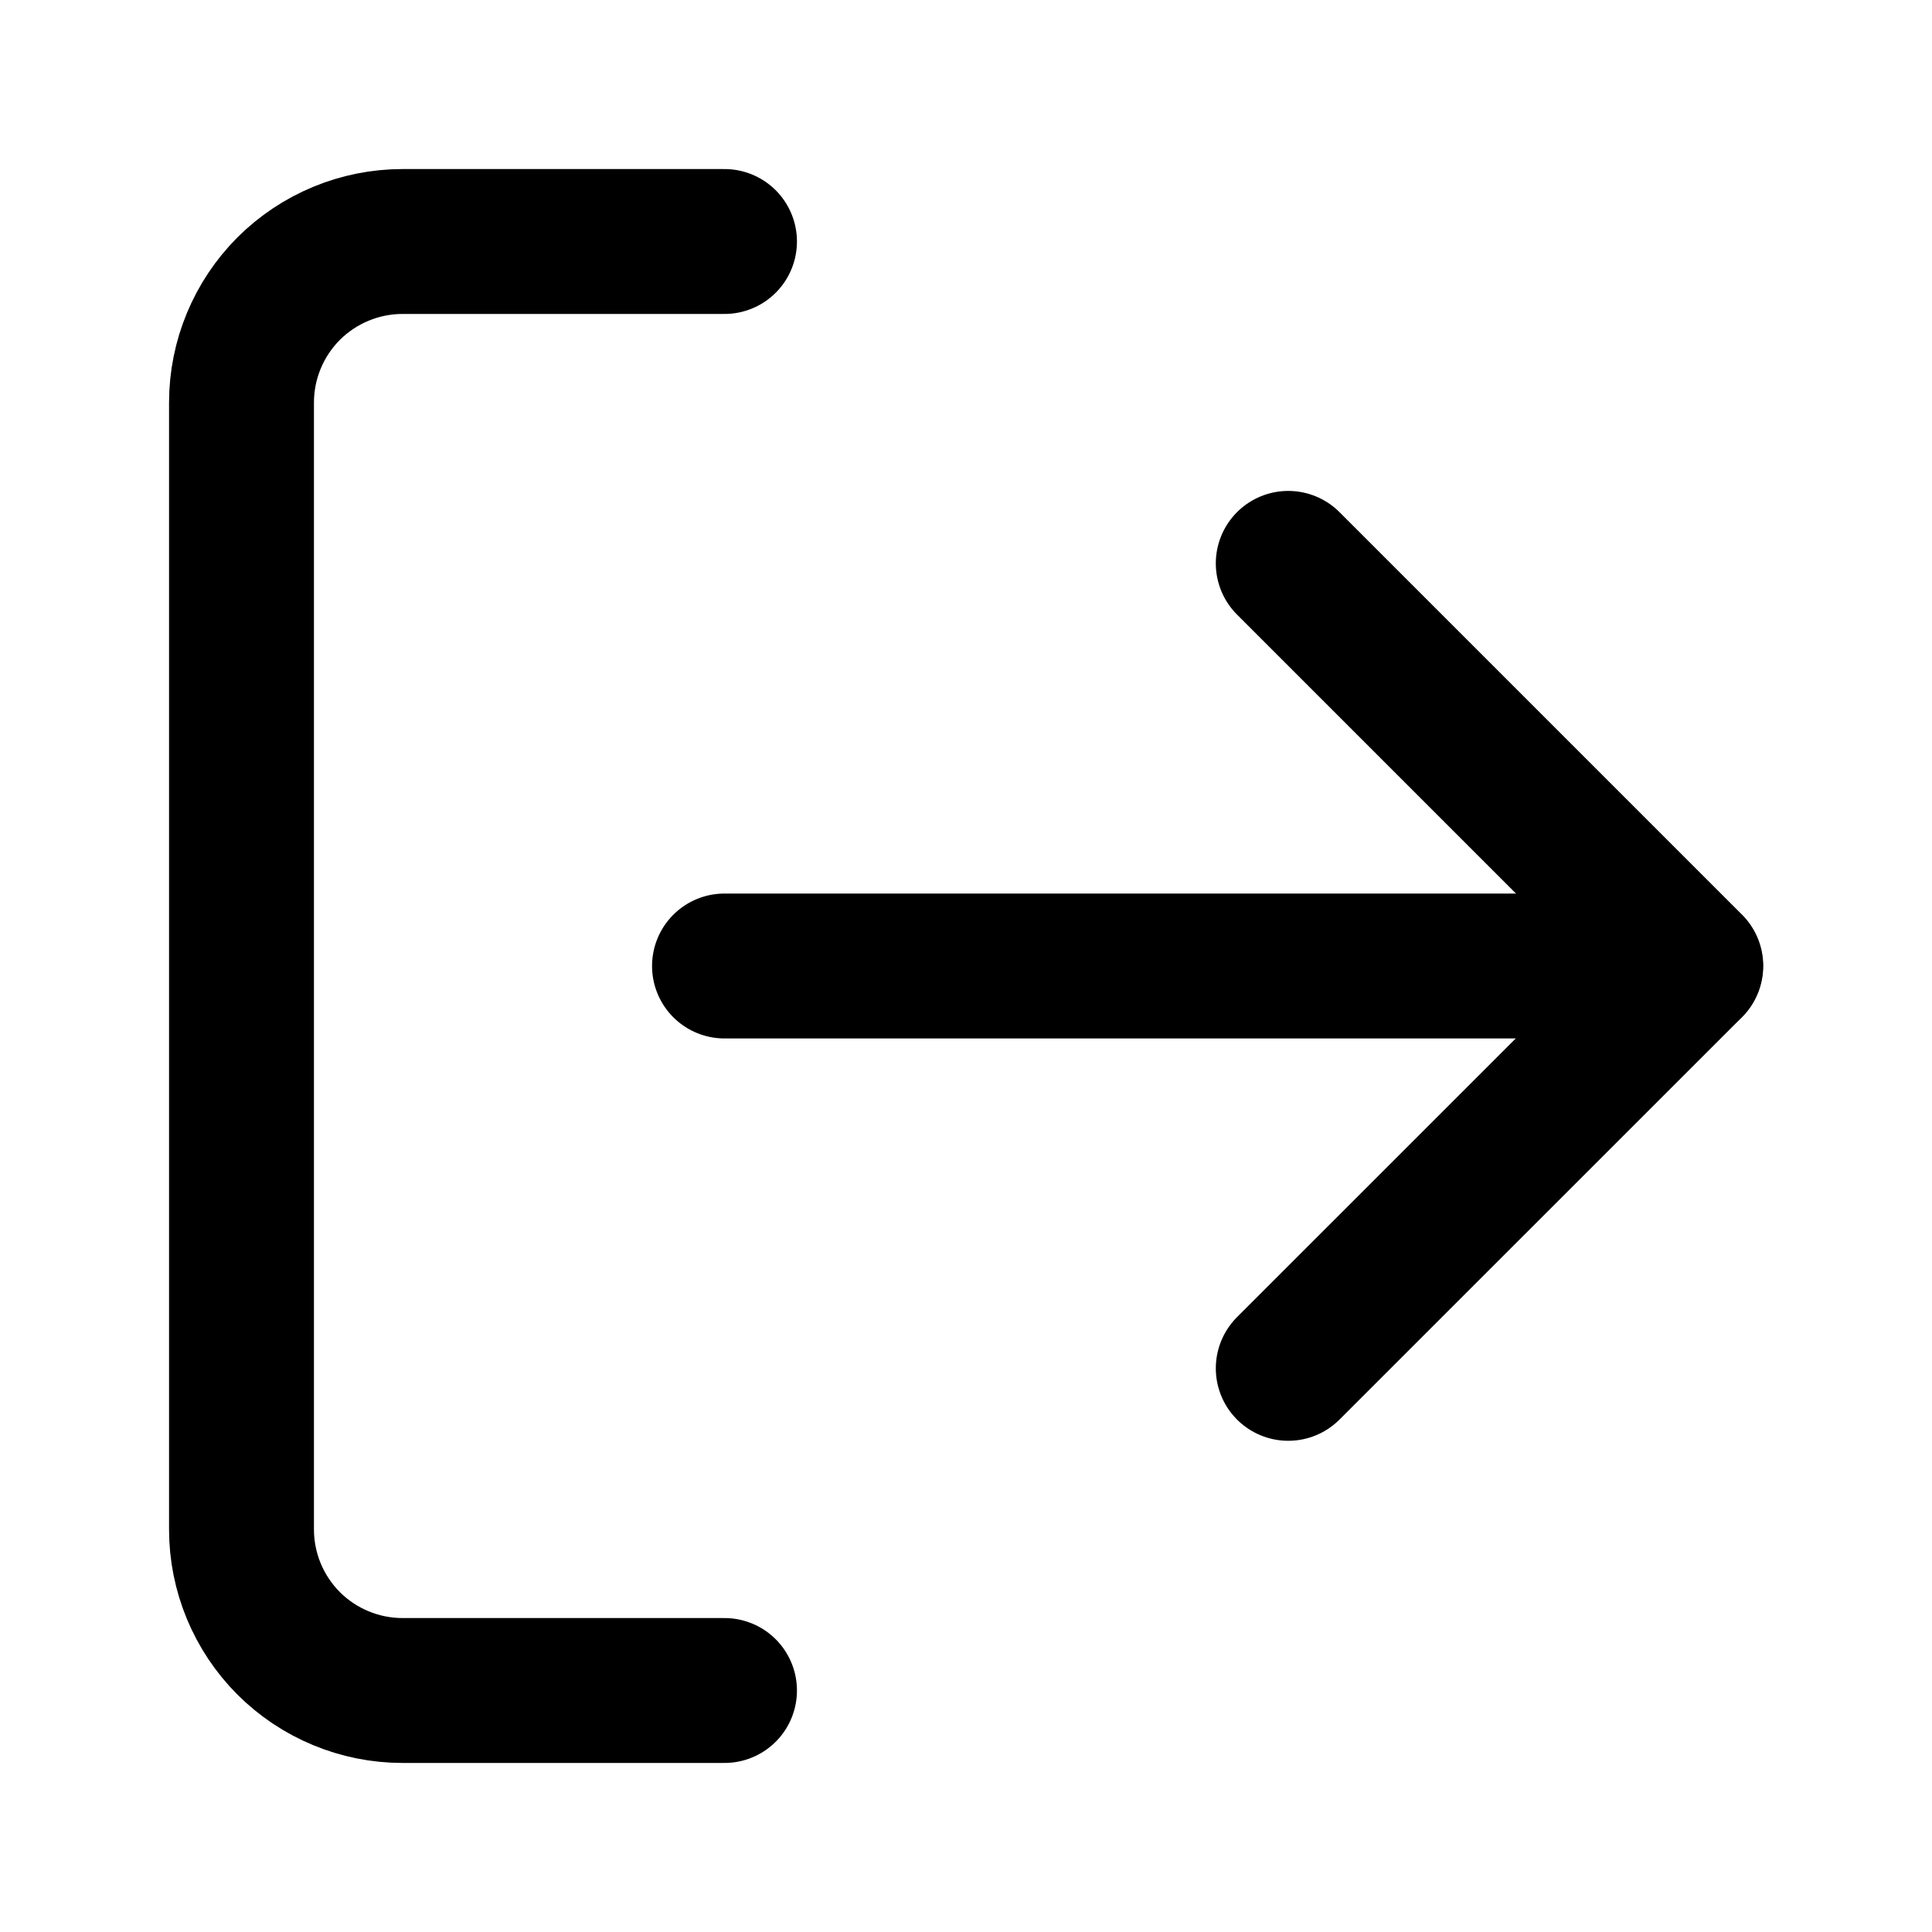
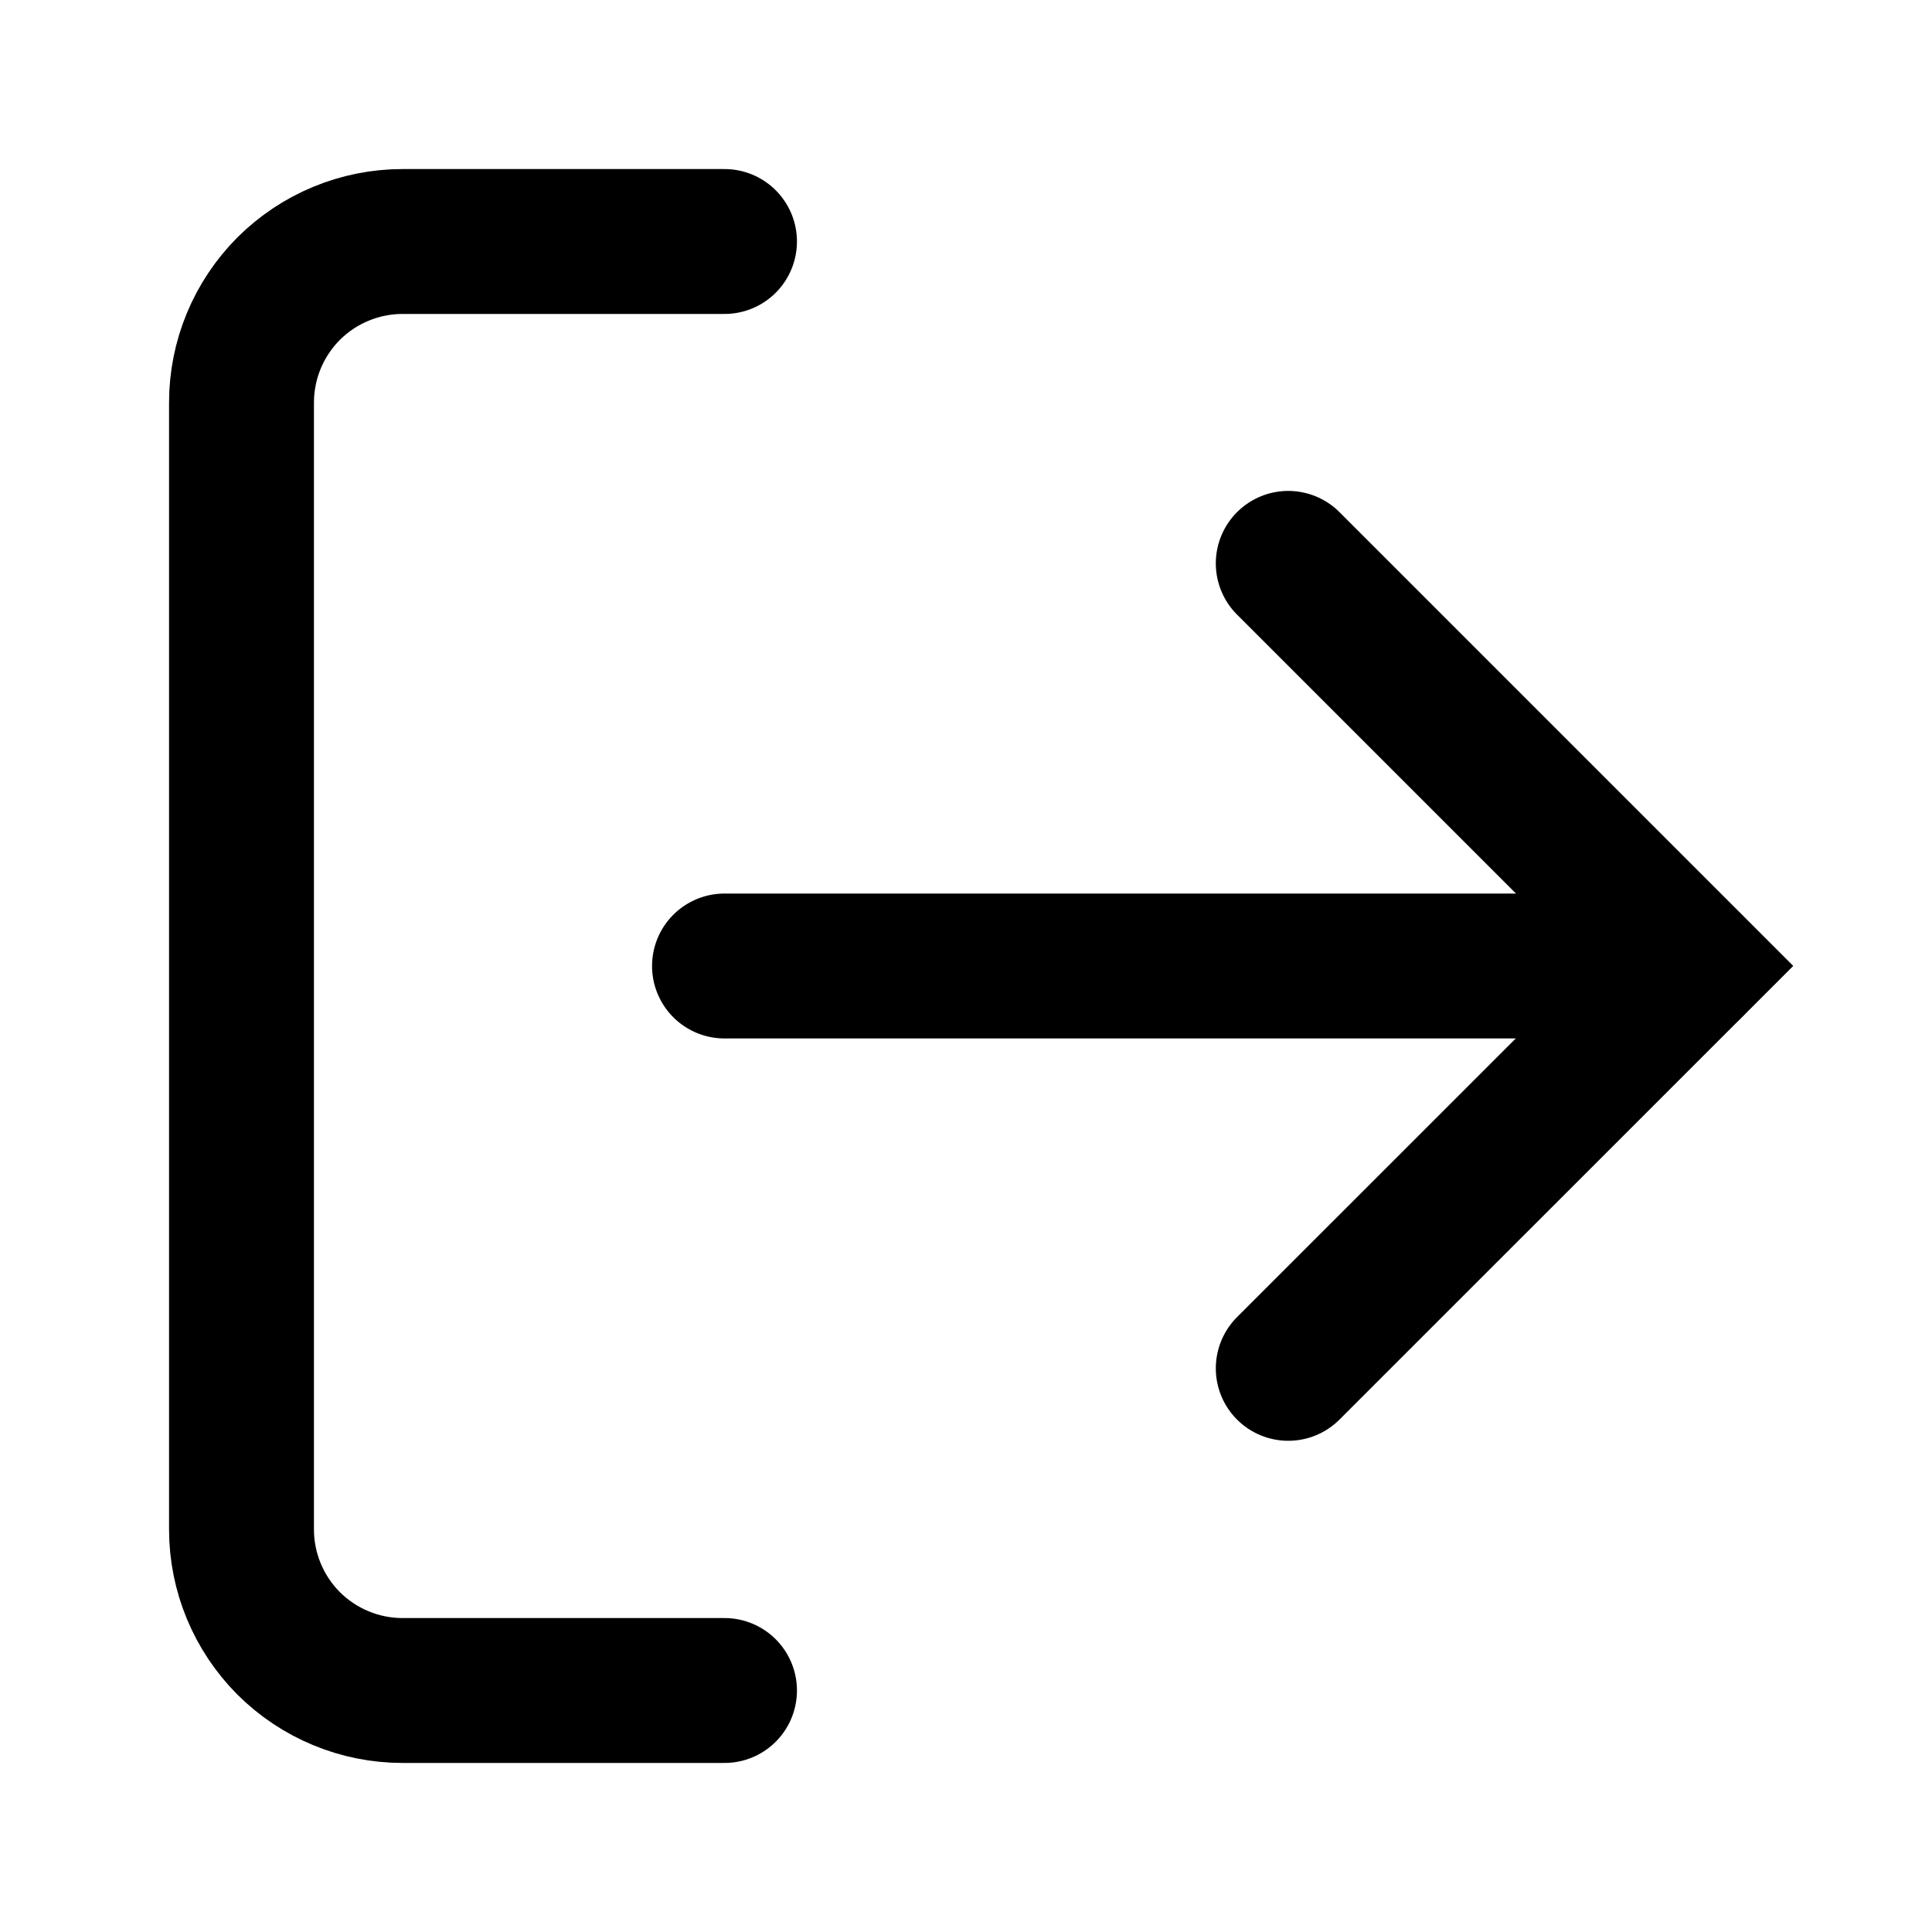
<svg xmlns="http://www.w3.org/2000/svg" width="20" height="20" viewBox="0 0 20 20" fill="none">
-   <path d="M13.336 14.165L17.503 9.999L13.336 5.832" stroke="black" stroke-width="1.5" stroke-linecap="round" stroke-linejoin="round" />
-   <path d="M17.5 10H7.5" stroke="black" stroke-width="1.5" stroke-linecap="round" stroke-linejoin="round" />
-   <path d="M7.5 17.5H4.167C3.725 17.5 3.301 17.324 2.988 17.012C2.676 16.699 2.5 16.275 2.5 15.833V4.167C2.5 3.725 2.676 3.301 2.988 2.988C3.301 2.676 3.725 2.5 4.167 2.5H7.5" stroke="black" stroke-width="1.5" stroke-linecap="round" stroke-linejoin="round" />
+   <path d="M13.336 14.165L17.503 9.999L13.336 5.832" stroke="black" stroke-width="1.5" stroke-linecap="round" strokeLinejoin="round" />
+   <path d="M17.5 10H7.5" stroke="black" stroke-width="1.5" stroke-linecap="round" strokeLinejoin="round" />
+   <path d="M7.5 17.5H4.167C3.725 17.5 3.301 17.324 2.988 17.012C2.676 16.699 2.5 16.275 2.5 15.833V4.167C2.5 3.725 2.676 3.301 2.988 2.988C3.301 2.676 3.725 2.5 4.167 2.5H7.5" stroke="black" stroke-width="1.5" stroke-linecap="round" strokeLinejoin="round" />
</svg>
